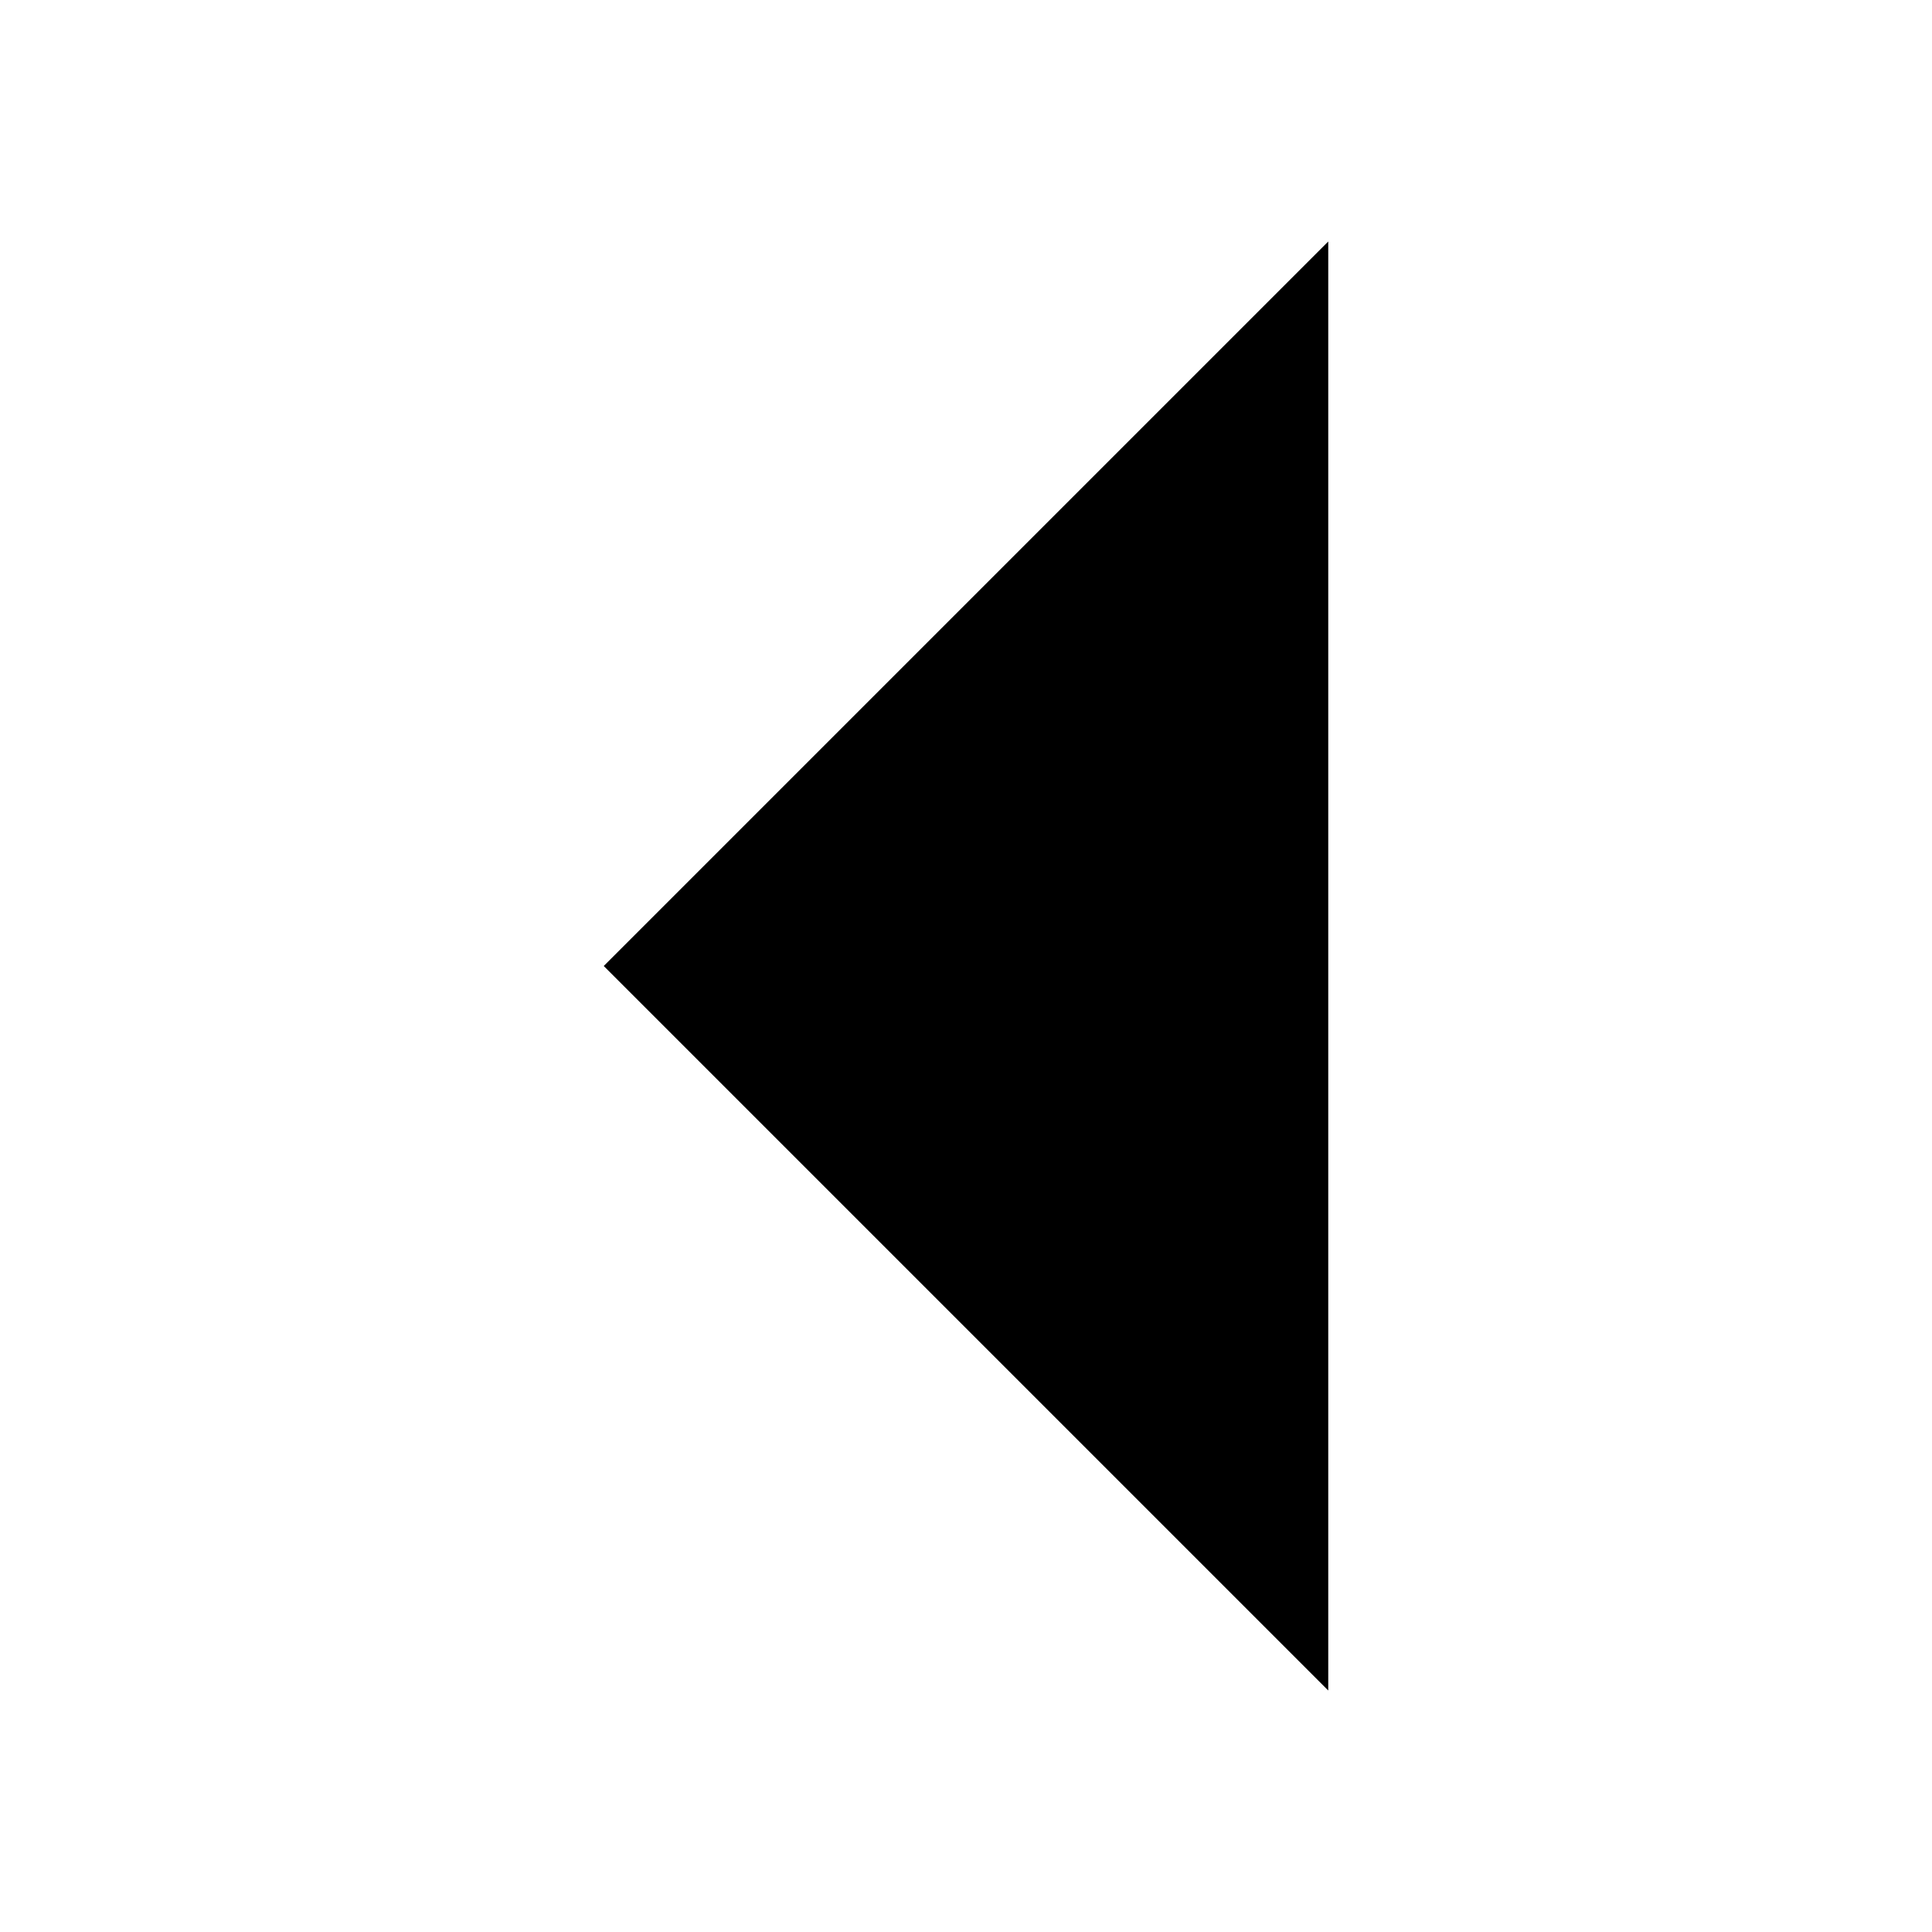
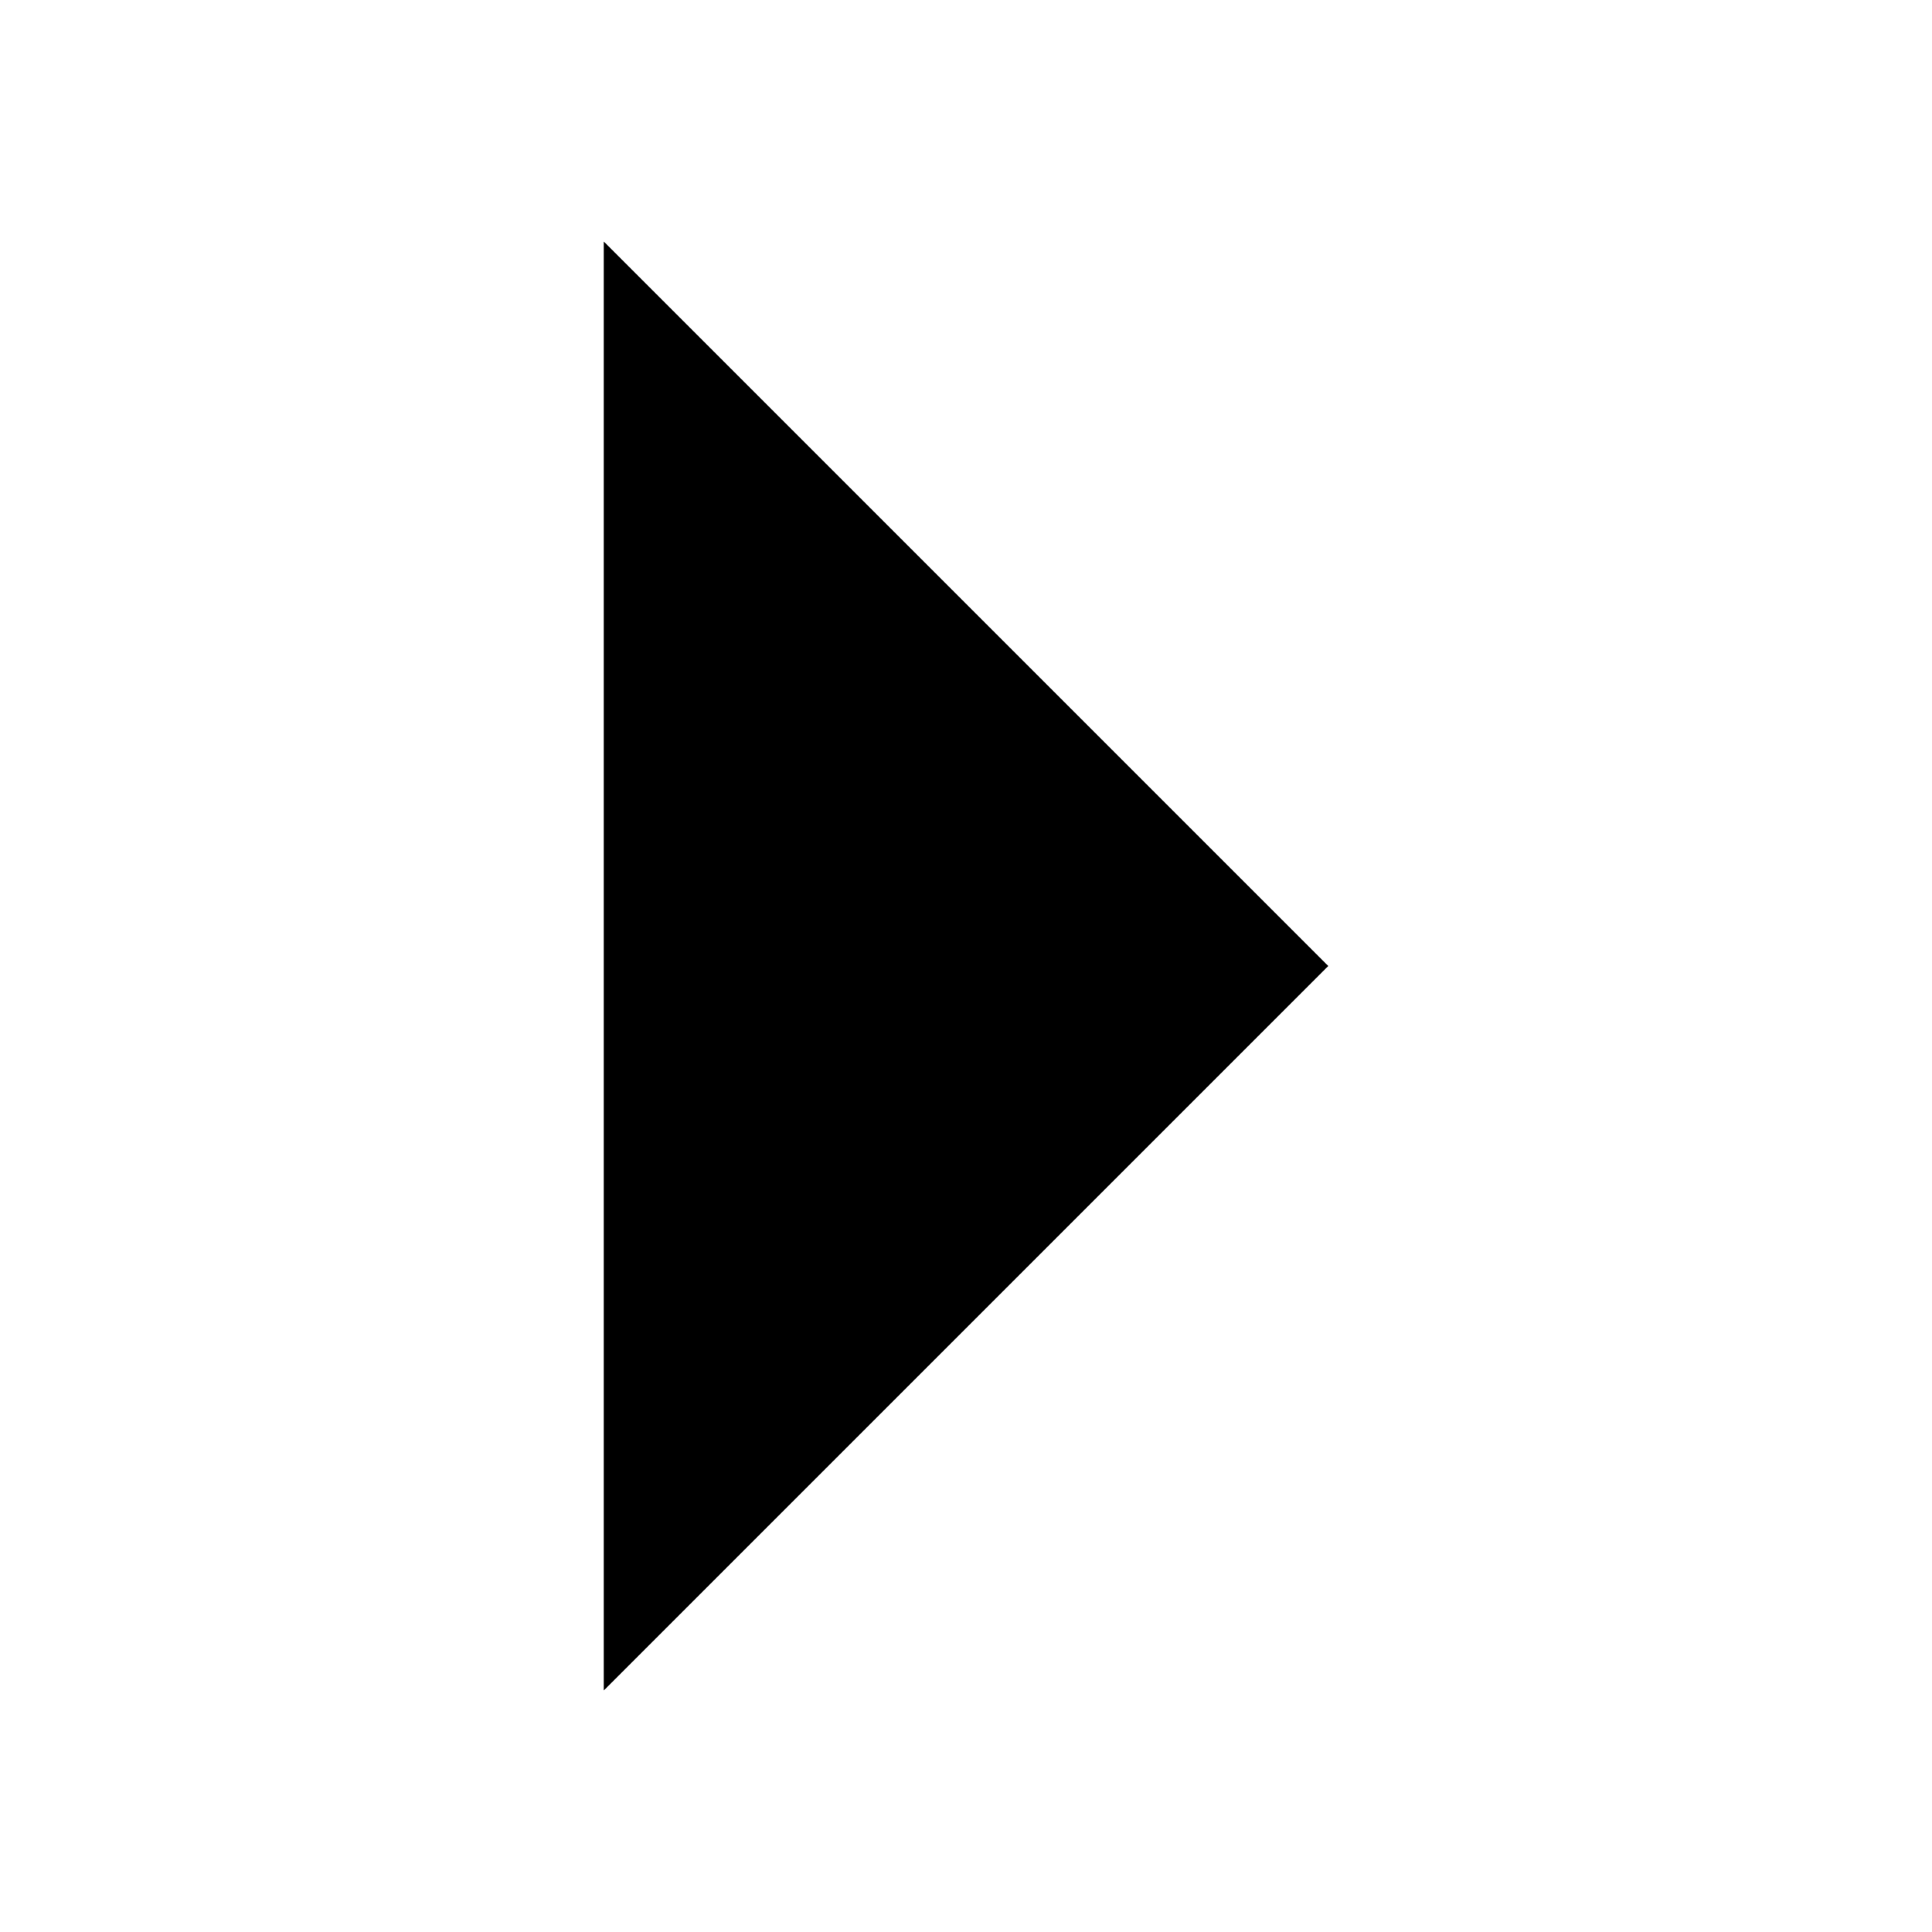
<svg xmlns="http://www.w3.org/2000/svg" viewBox="0 0 512 512">
-   <path d="M352 64 L352 448 L160 256 Z" fill="currentColor" stroke="currentColor" stroke-width="0" stroke-linecap="round" stroke-linejoin="round" />
+   <path d="M160 64 L160 448 L352 256 Z" fill="currentColor" stroke="currentColor" stroke-width="0" stroke-linecap="round" stroke-linejoin="round" />
</svg>
